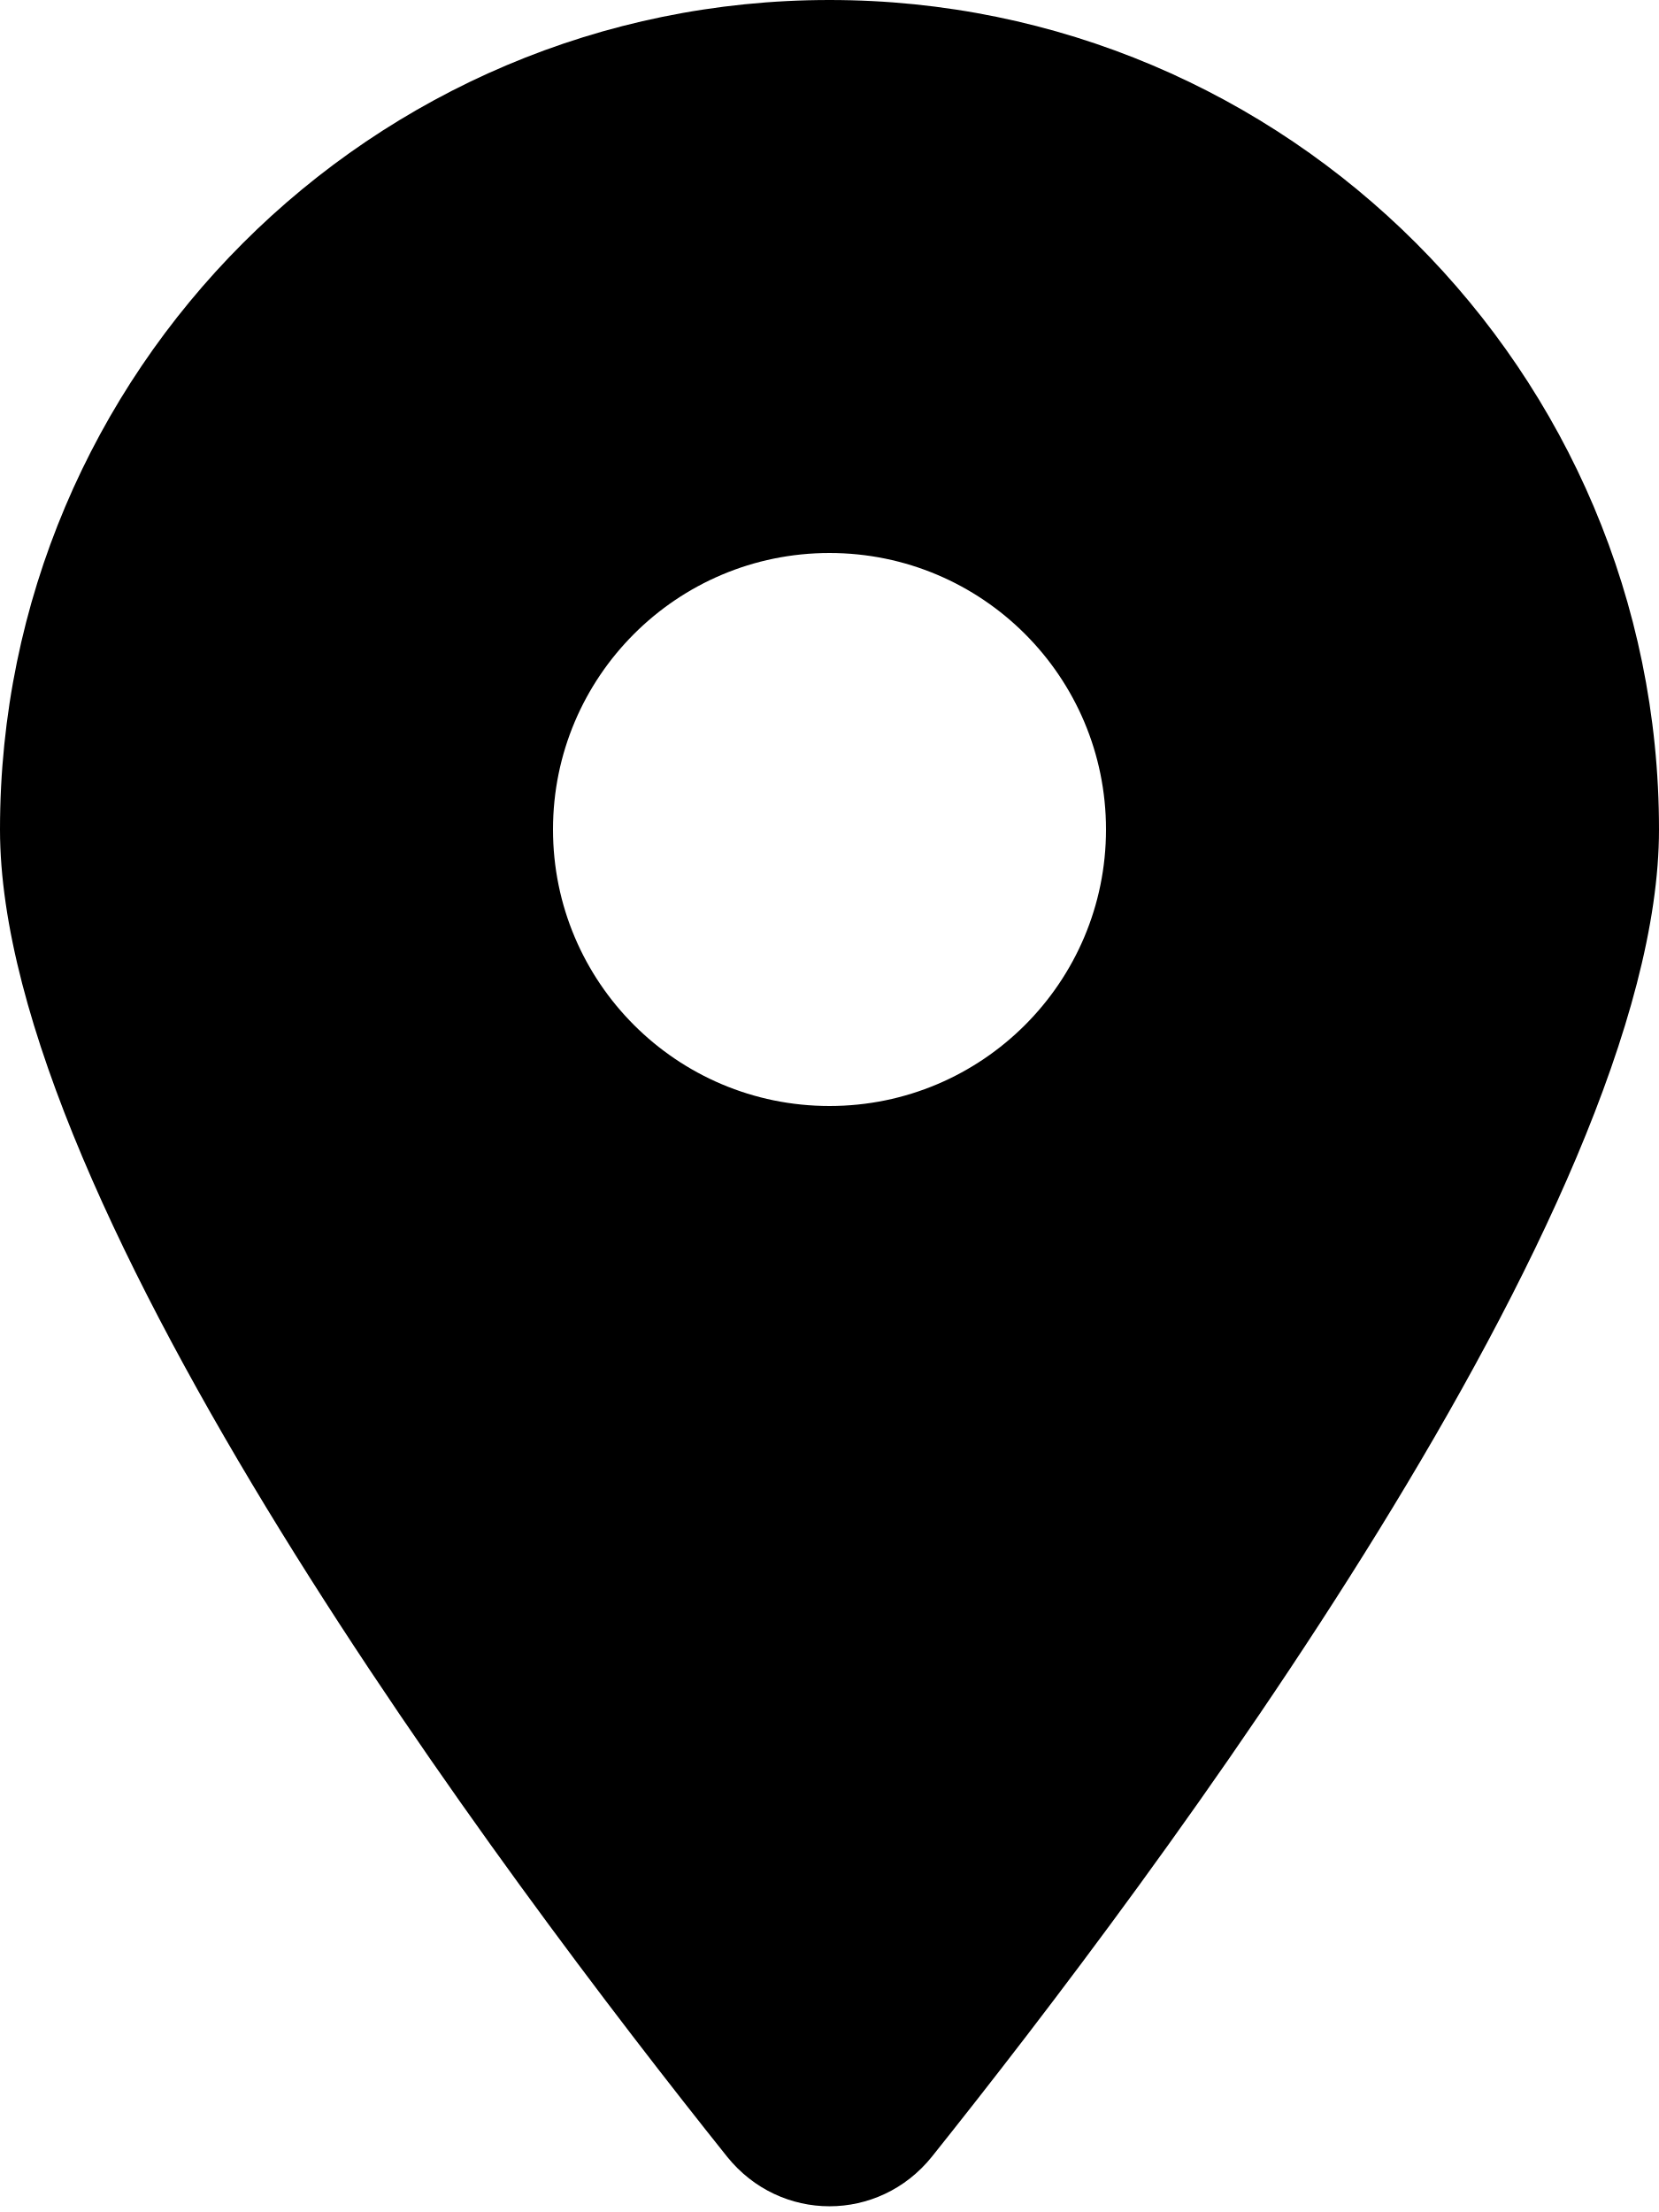
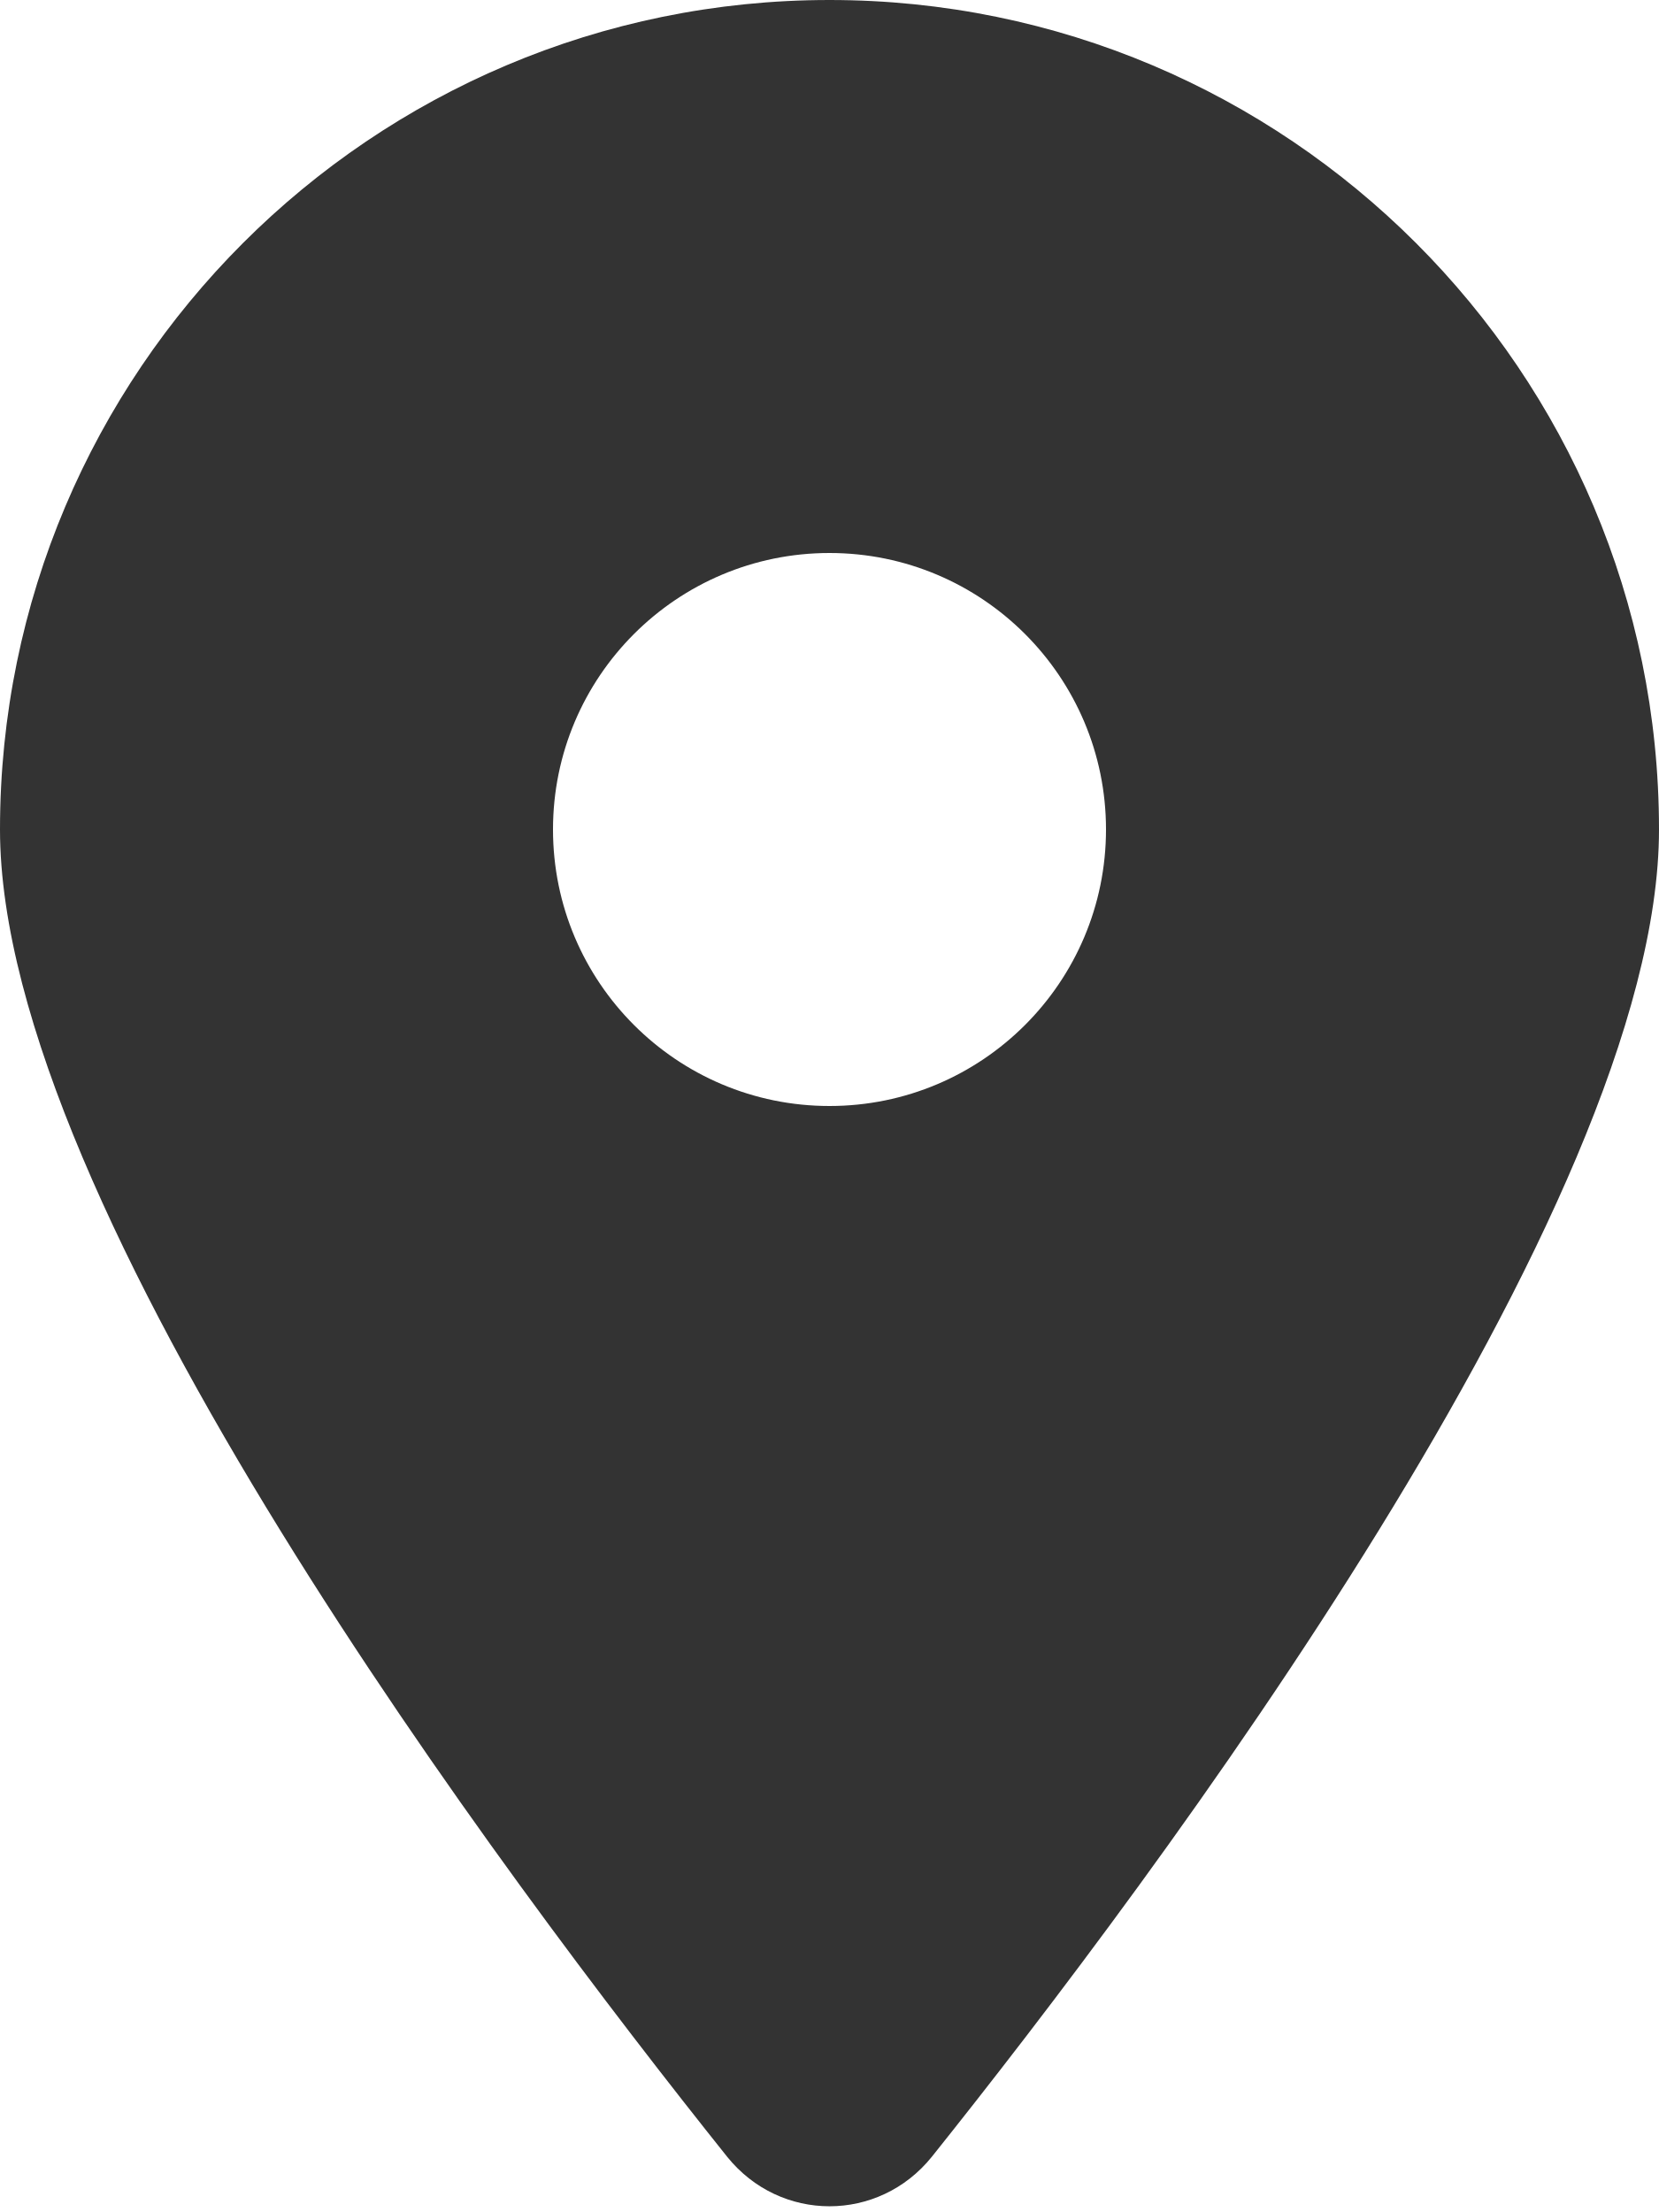
<svg xmlns="http://www.w3.org/2000/svg" viewBox="0 0 384 512">
-   <path d="M215.7 499.2C267 435 384 279.4 384 192C384 86 298 0 192 0S0 86 0 192c0 87.4 117 243 168.3 307.2c12.3 15.3 35.1 15.3 47.4 0zM192 128a64 64 0 1 1 0 128 64 64 0 1 1 0-128z" />
+   <path fill="#333" d="M215.7 499.2C267 435 384 279.4 384 192C384 86 298 0 192 0S0 86 0 192c0 87.4 117 243 168.3 307.2c12.3 15.3 35.1 15.3 47.4 0zM192 128a64 64 0 1 1 0 128 64 64 0 1 1 0-128z" />
</svg>
